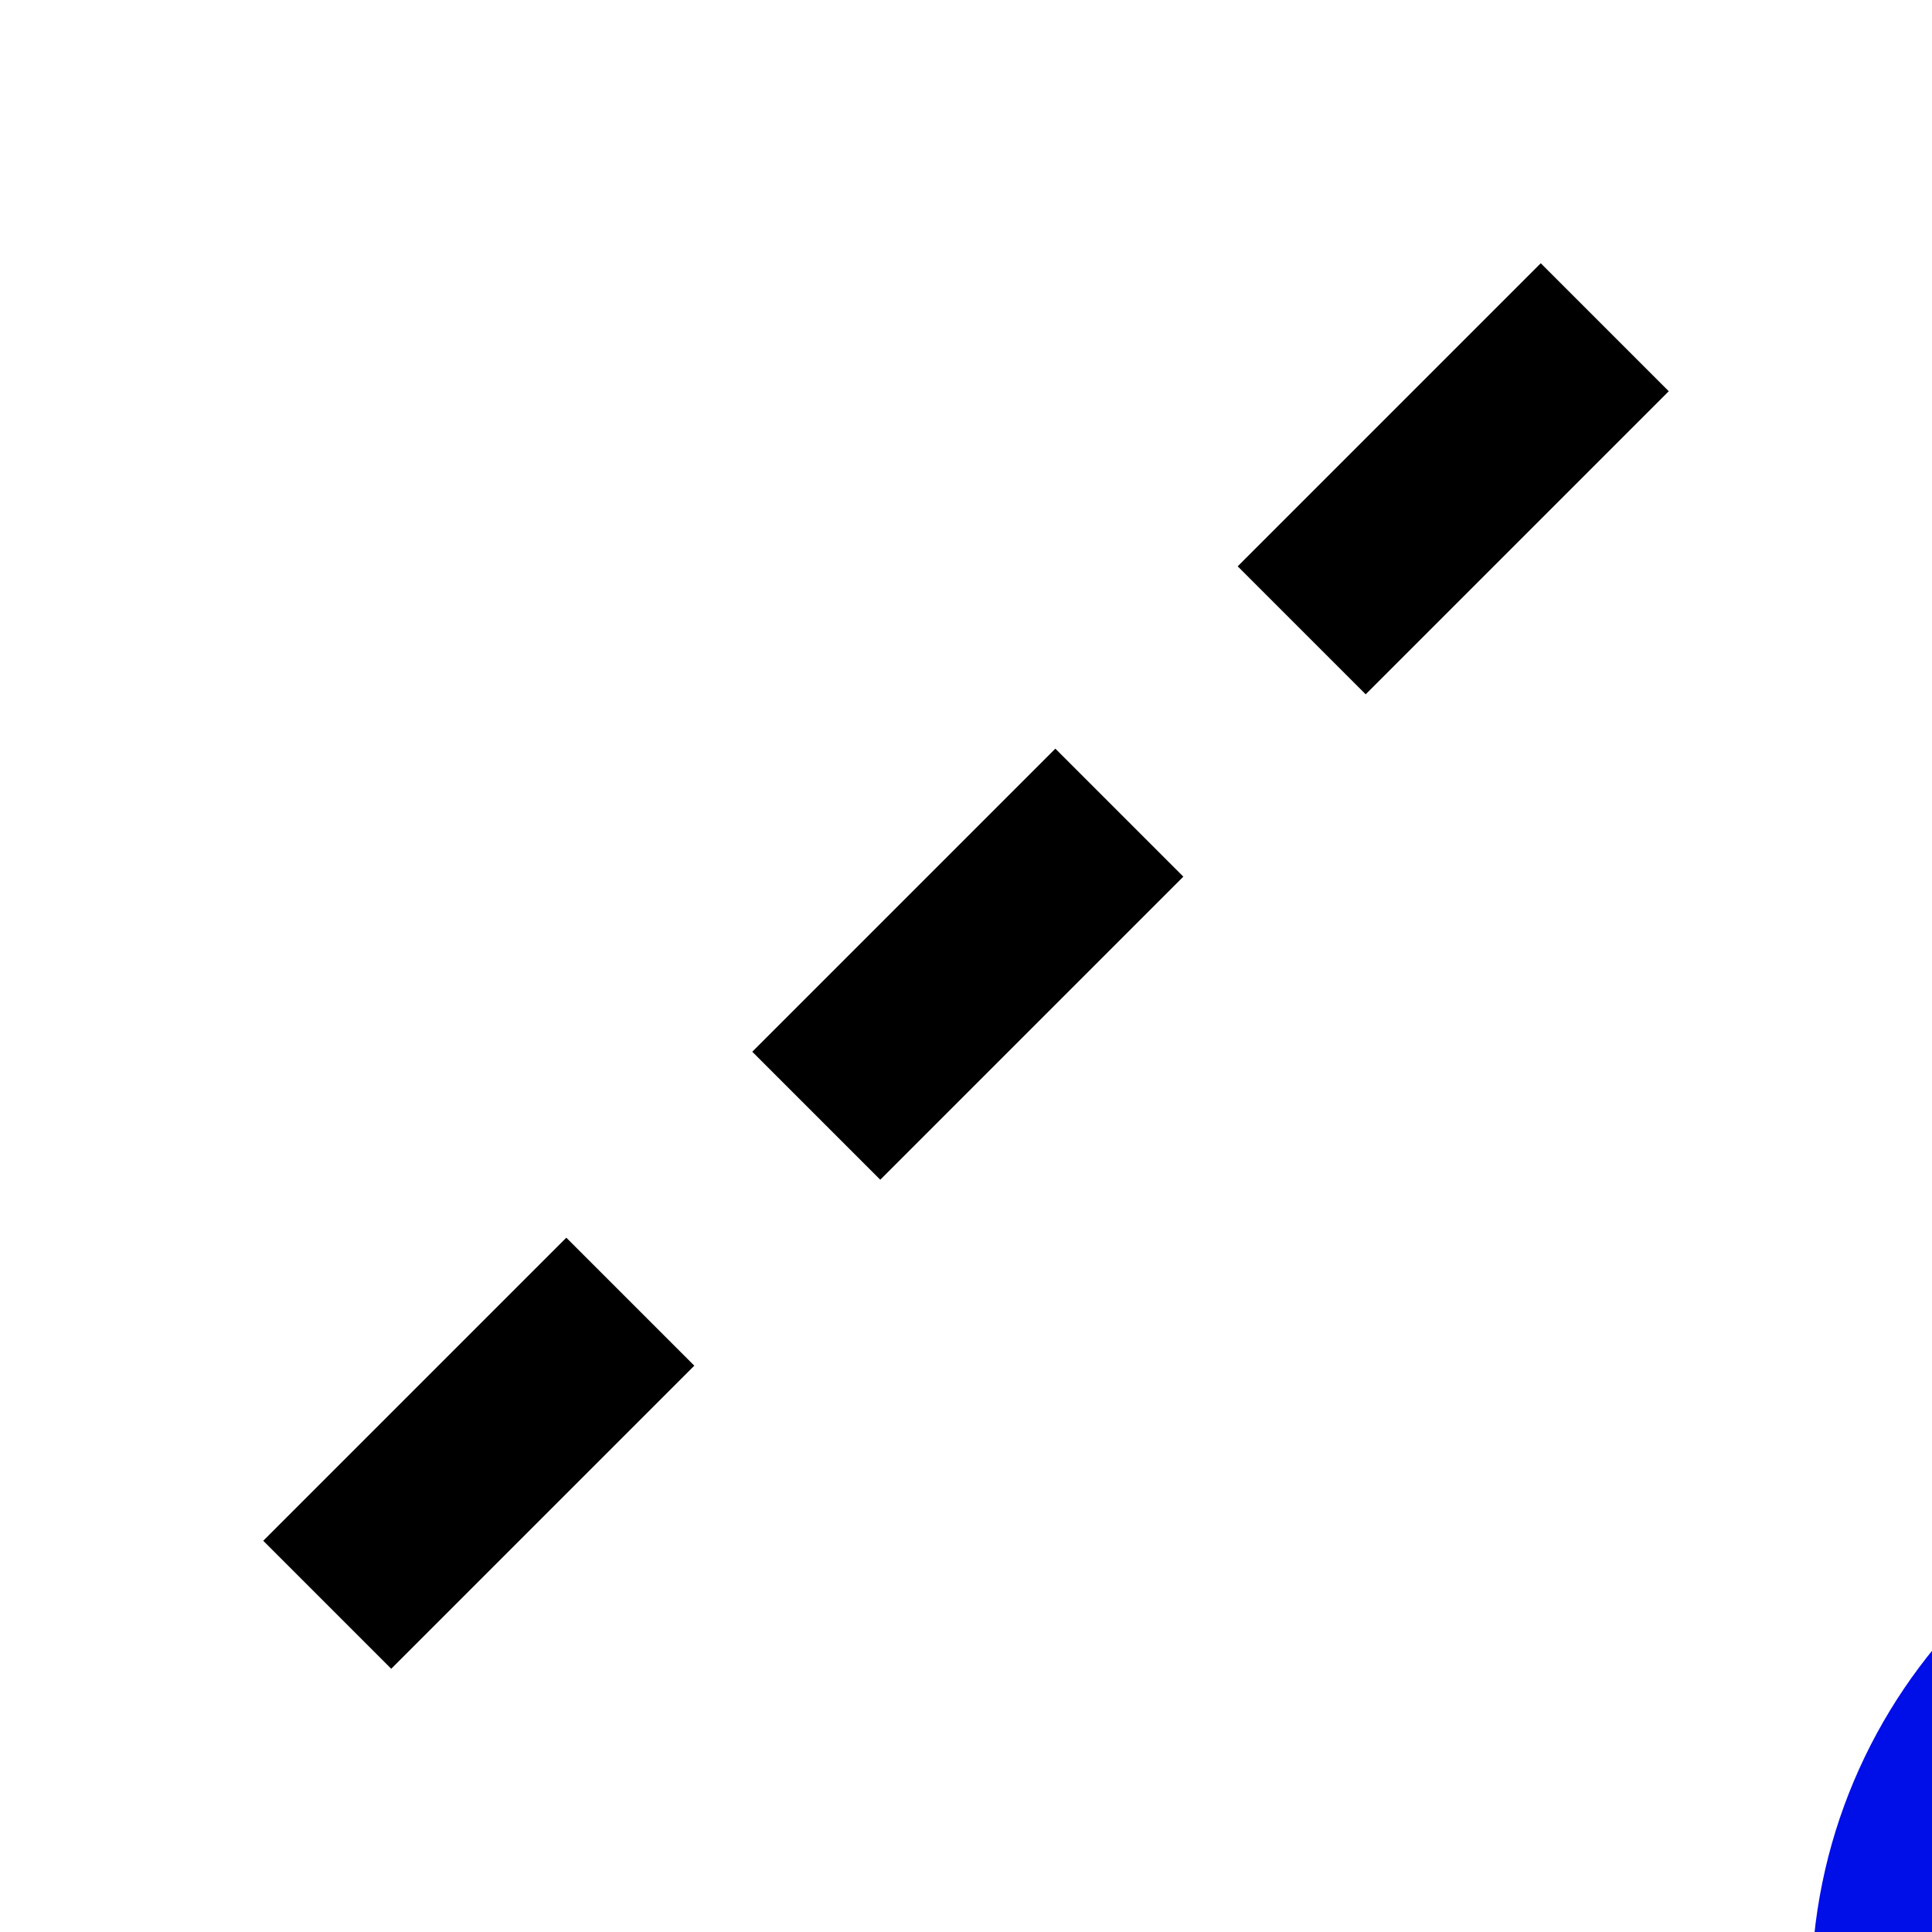
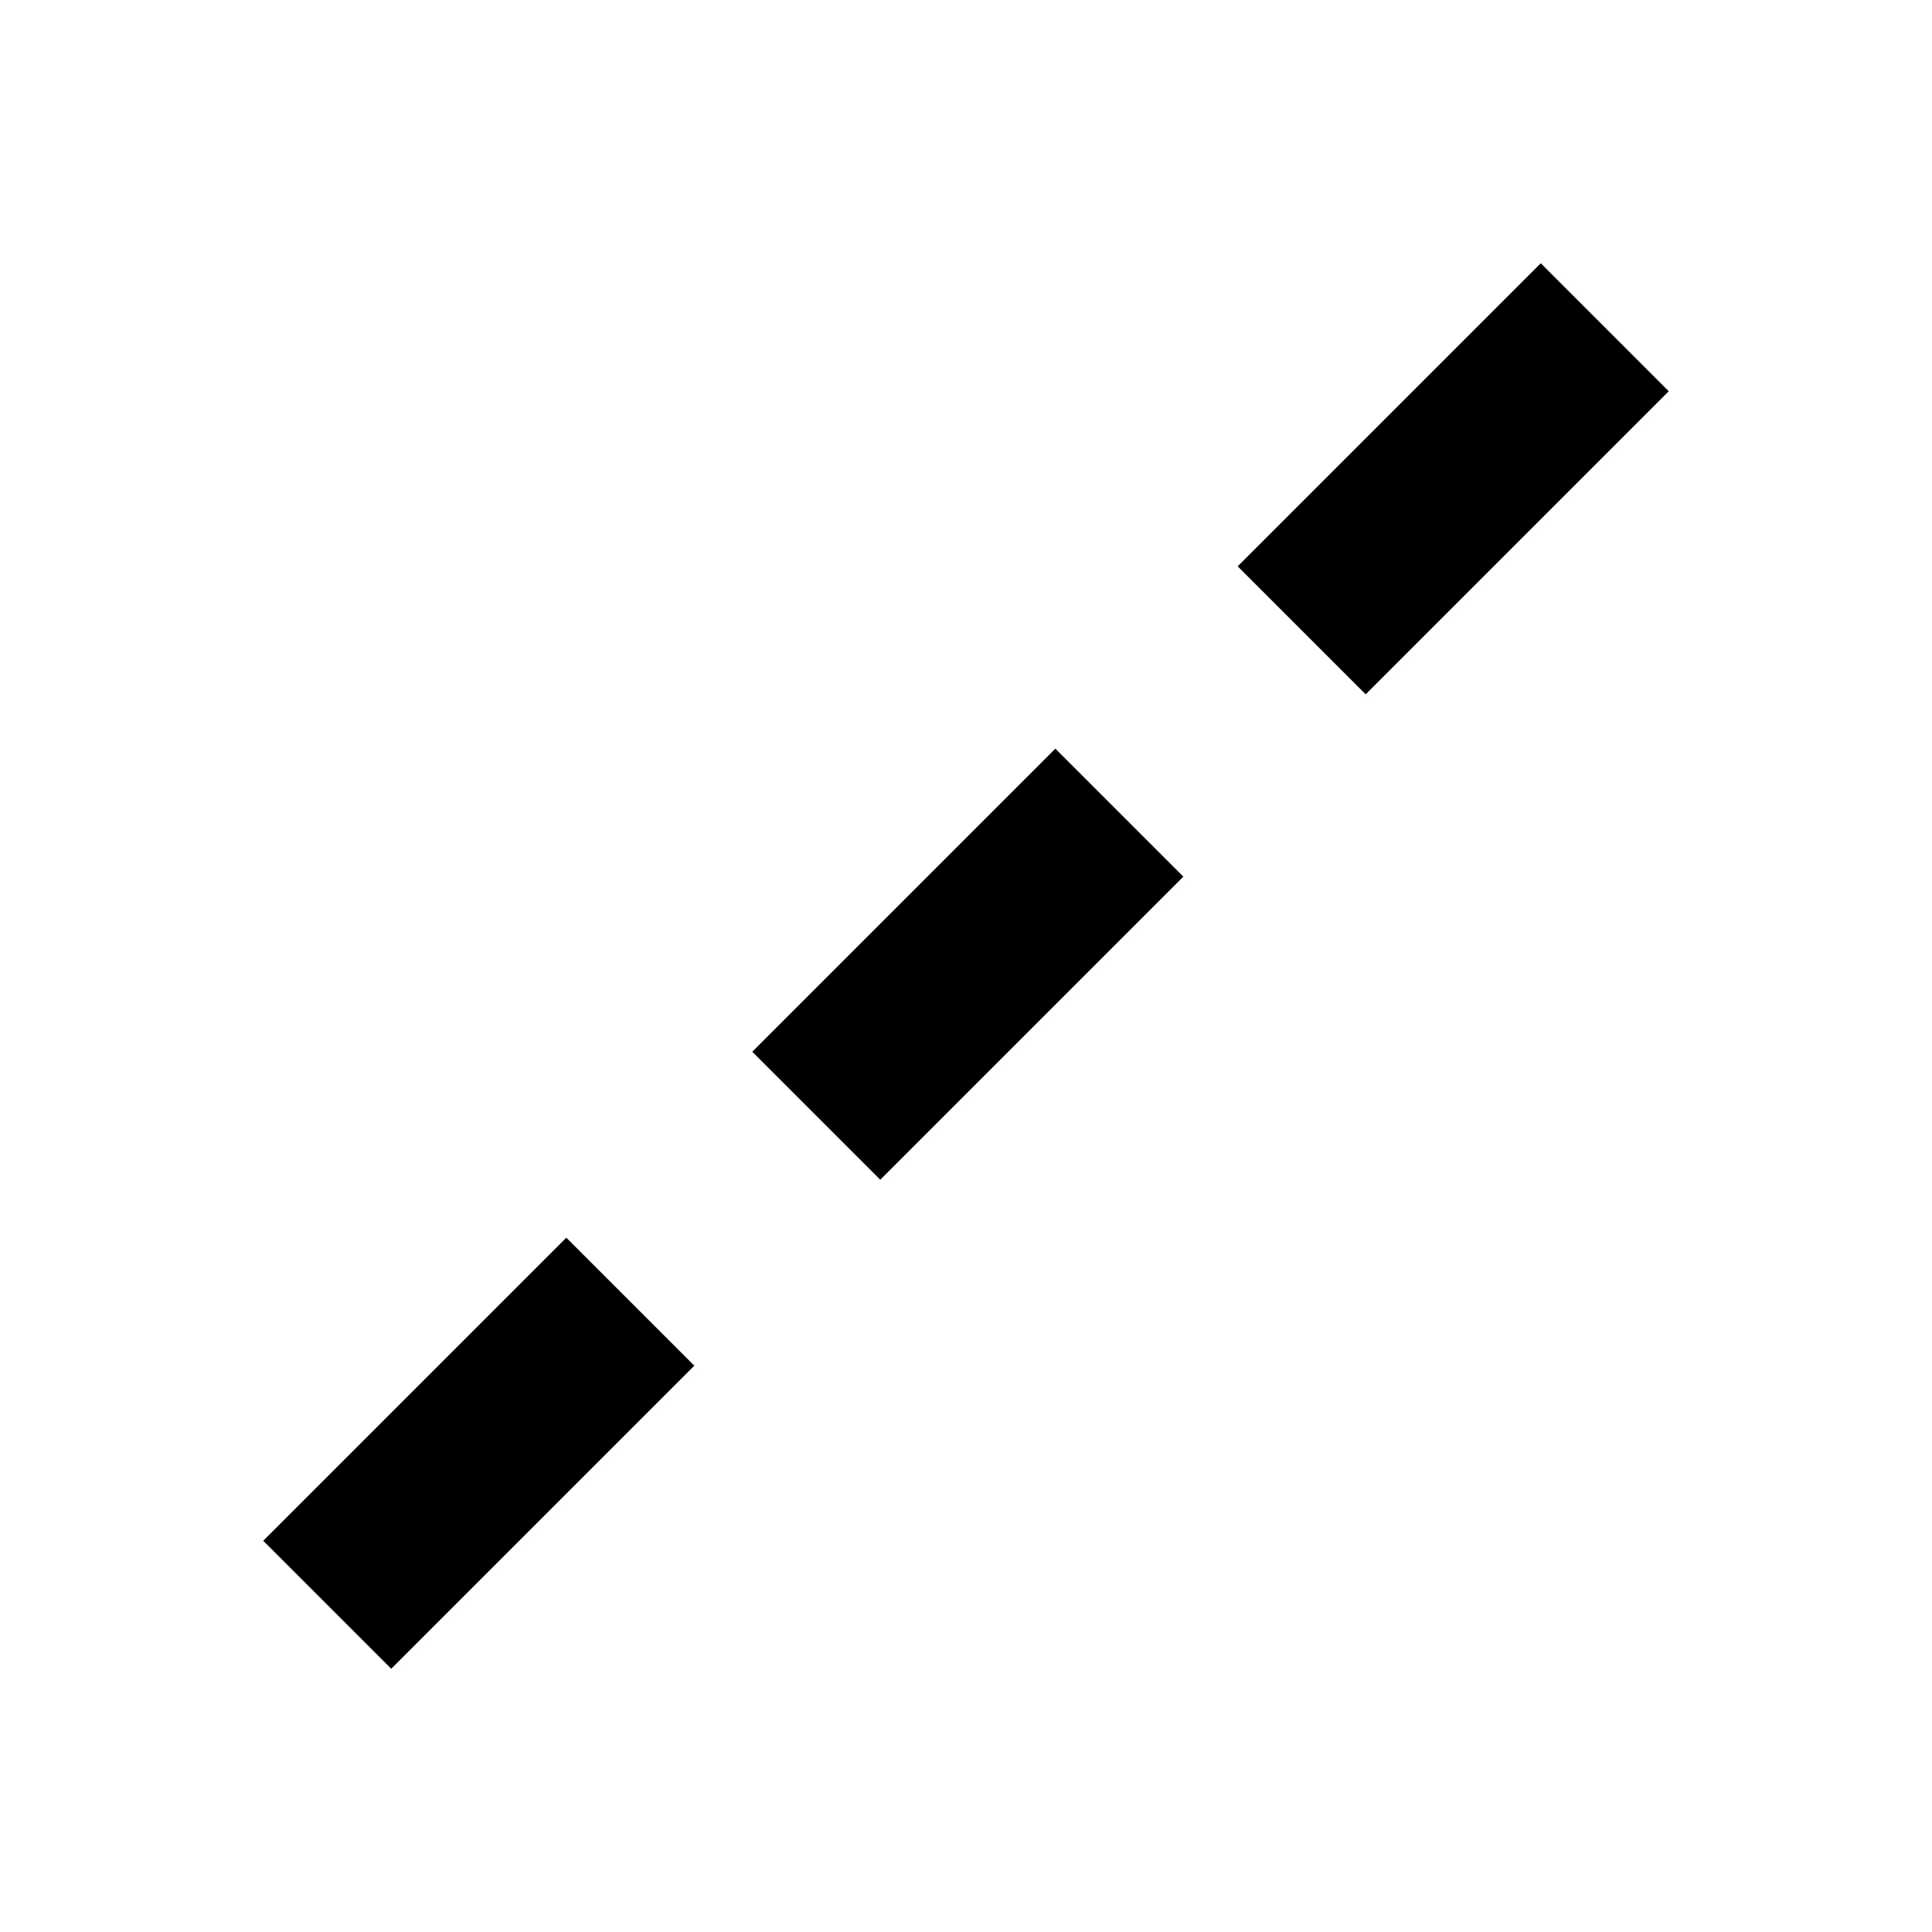
<svg xmlns="http://www.w3.org/2000/svg" width="16" height="16" viewBox="0 0 16 16">
  <path d="M4.69,10.25l1.06,1.06L3.24,13.82,2.18,12.76ZM6.23,8.71,7.29,9.77,9.8,7.26,8.74,6.2Zm6.53-6.53L10.25,4.69l1.06,1.06,2.51-2.51Z" />
-   <circle cx="19.5" cy="16.5" r="4.5" style="fill:#000ee7" />
</svg>
